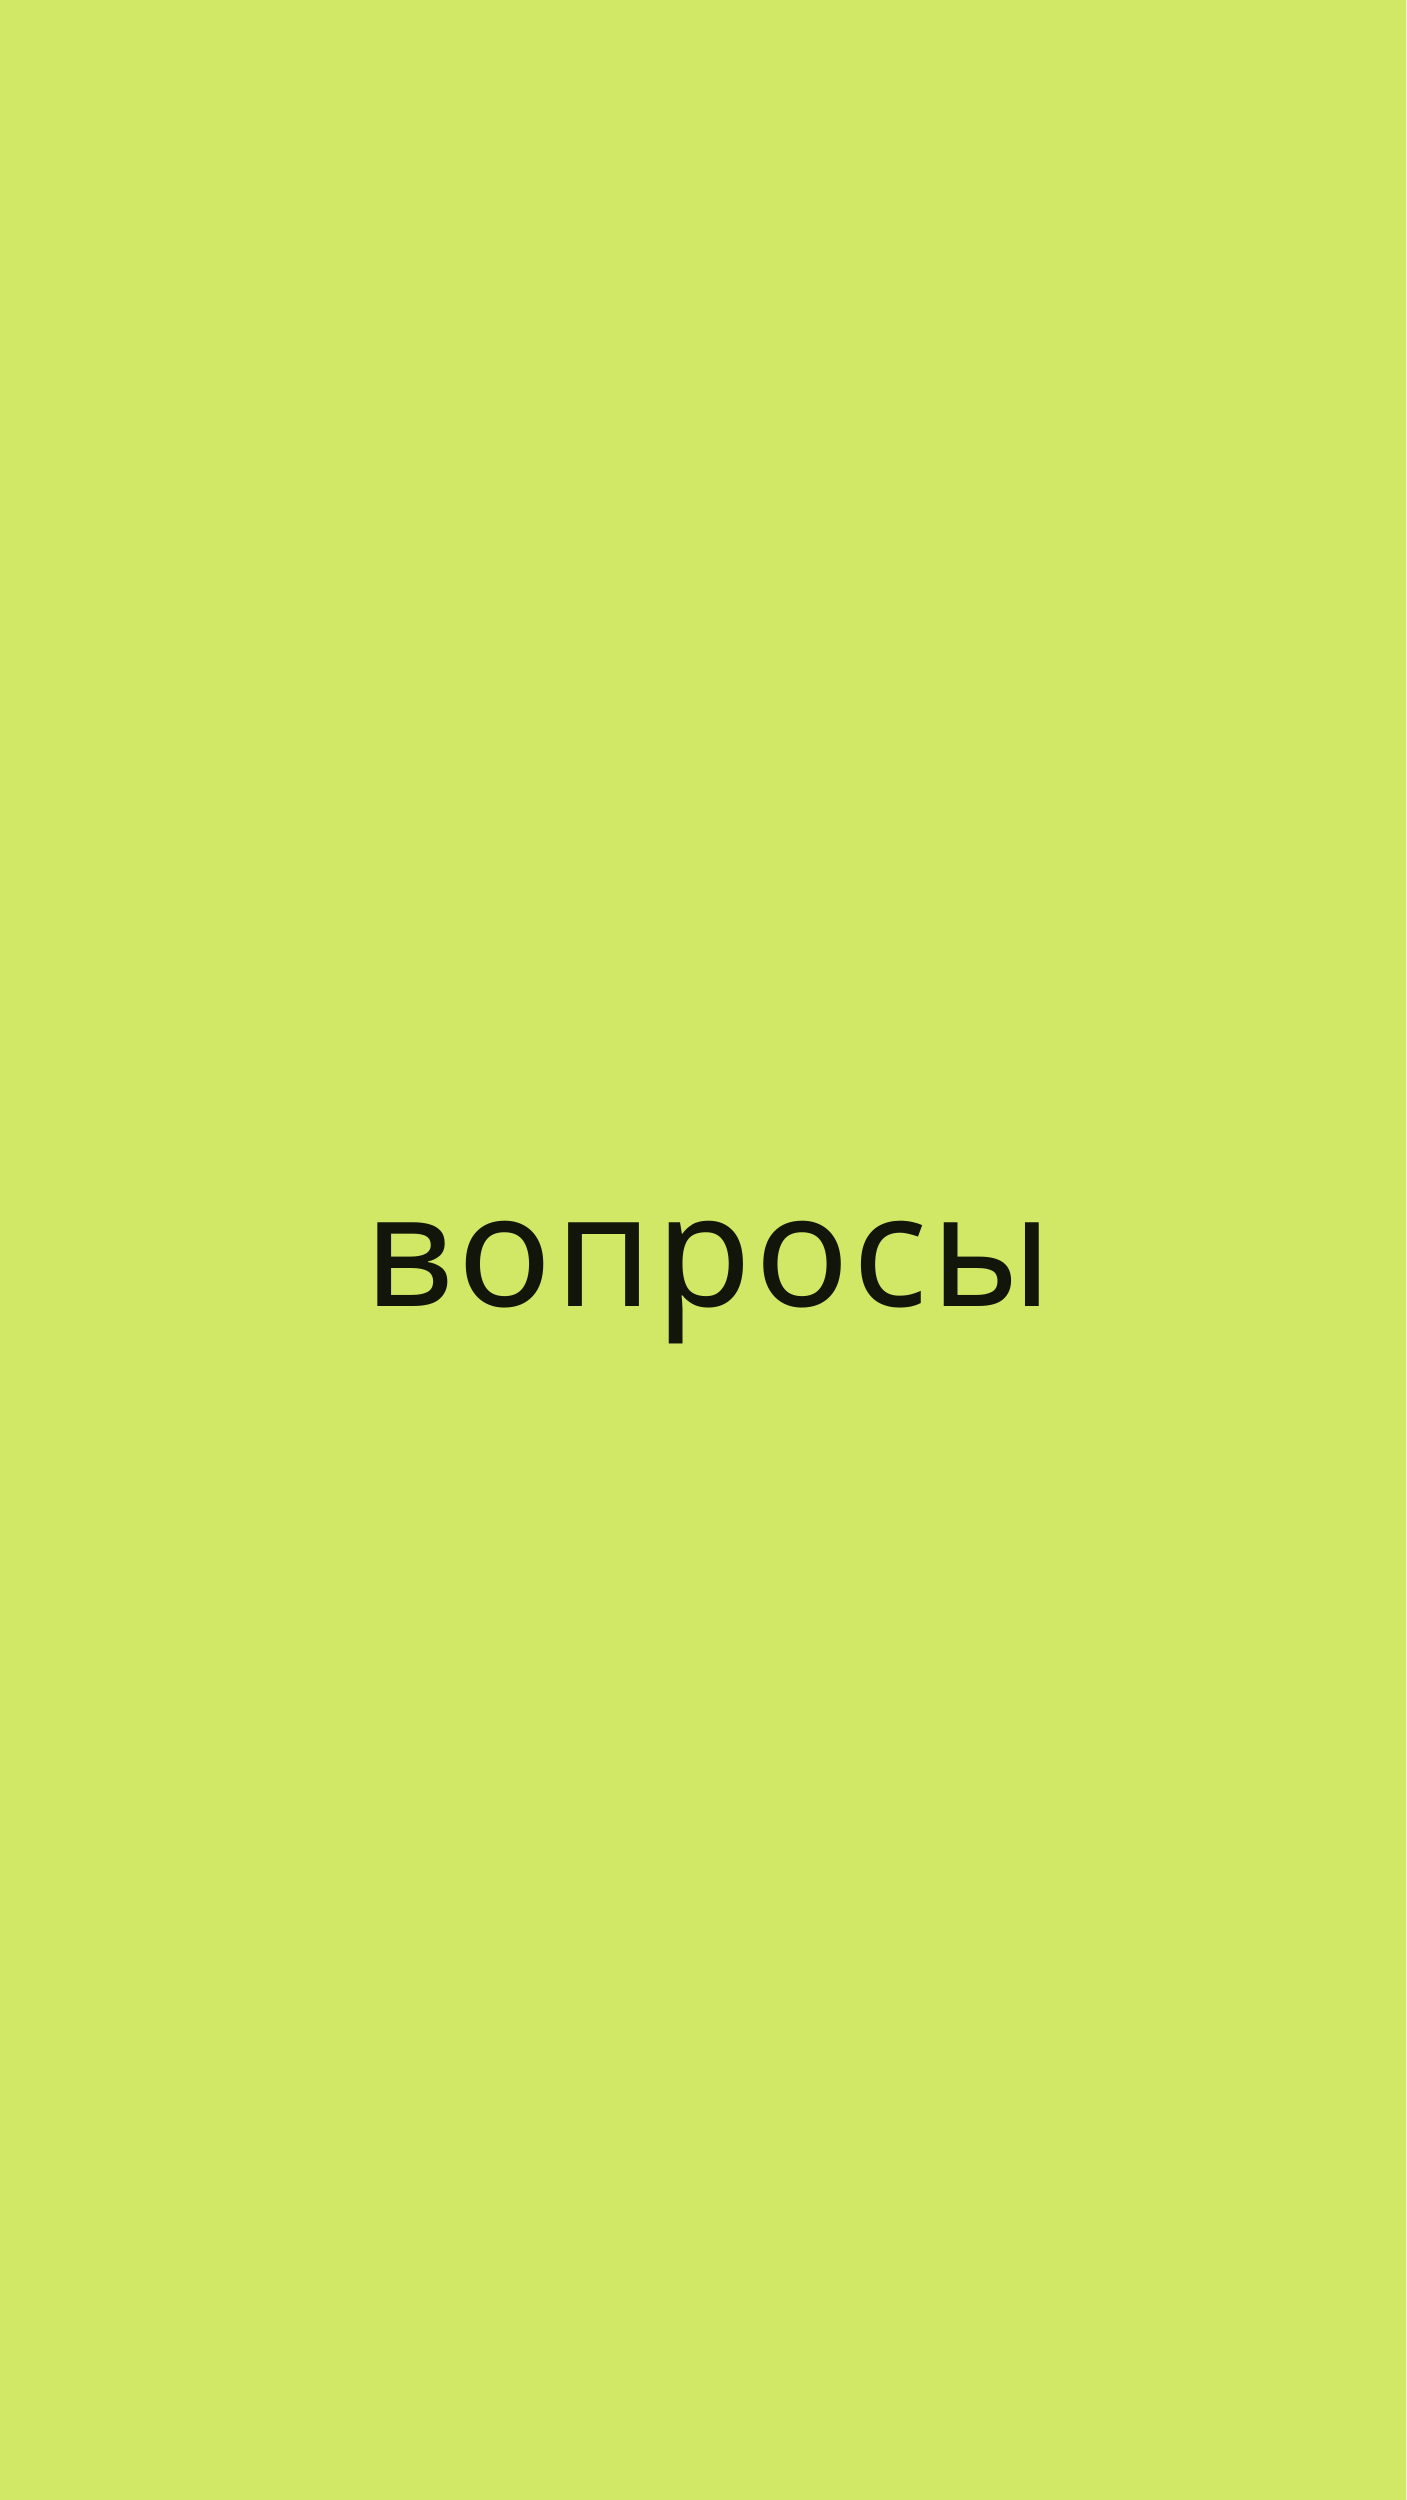
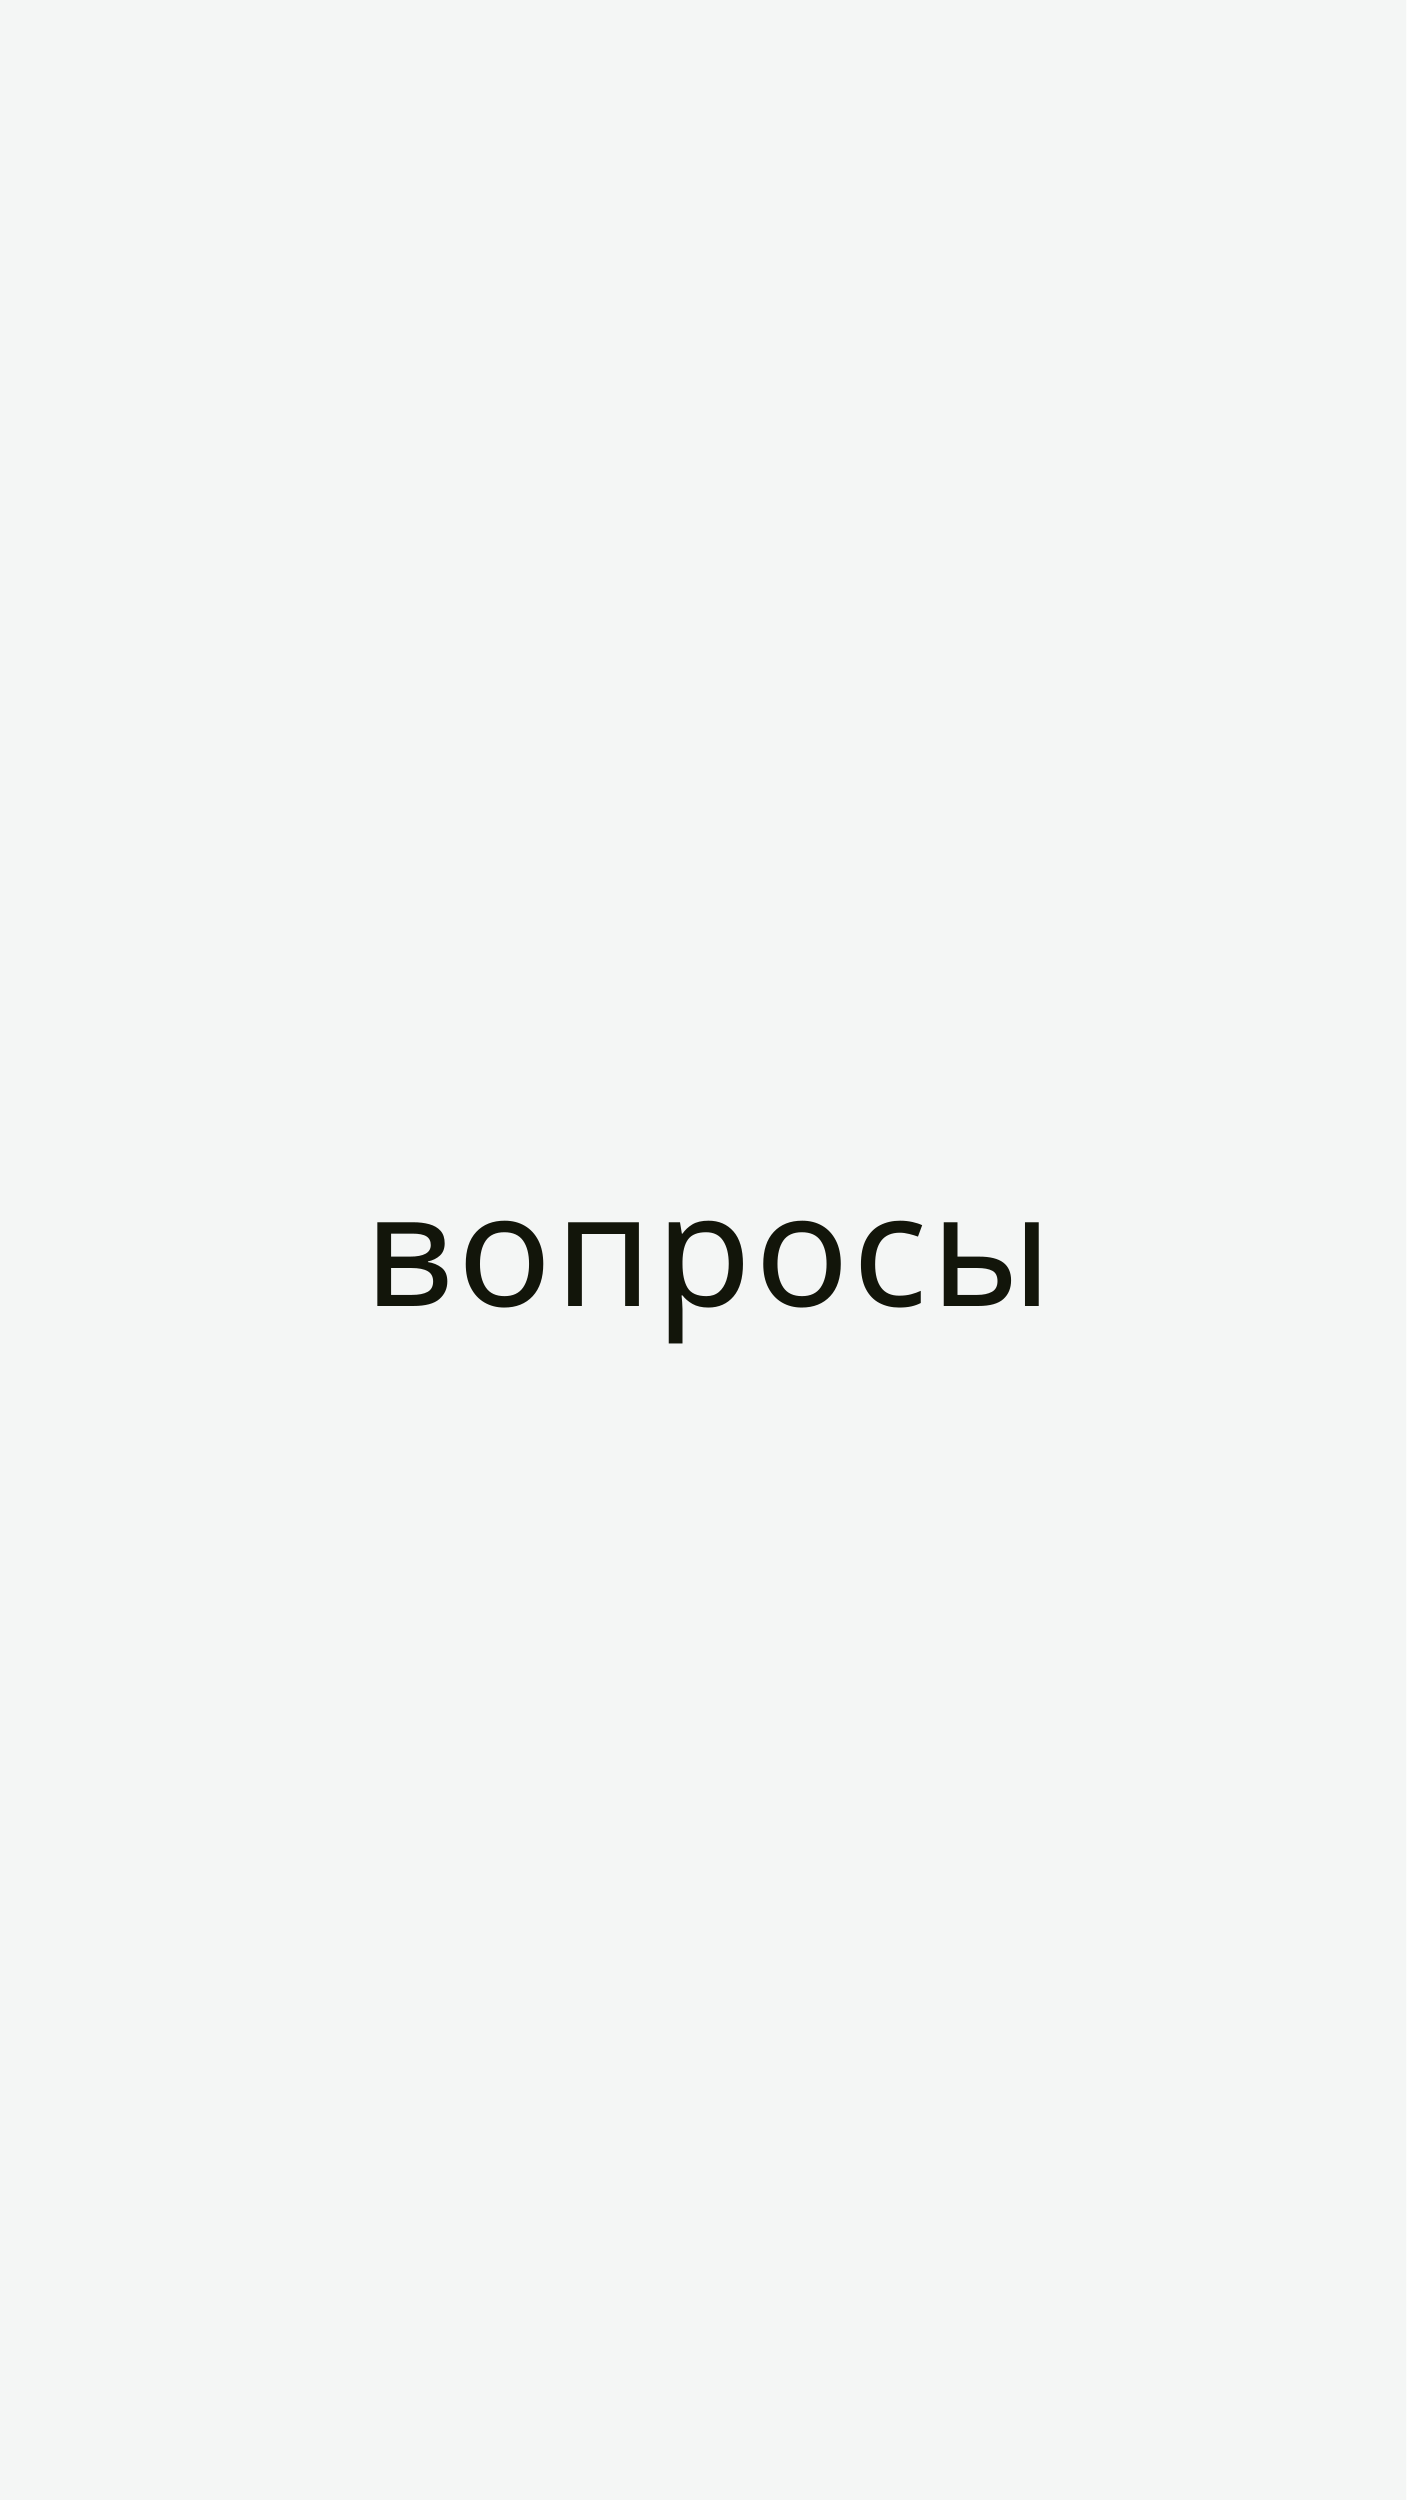
<svg xmlns="http://www.w3.org/2000/svg" width="1080" height="1920" viewBox="0 0 1080 1920">
-   <rect x="0" y="0" width="1080" height="1920" rx="0" fill="#D0E865" />
+   <rect x="0" y="0" width="1080" height="1920" rx="0" fill="#F4F6F5" />
  <text x="279.59" y="1003" font-family="JetBrains Mono" font-size="120" font-weight="400" letter-spacing="2.4" fill="#12150A">вопросы</text>
</svg>
